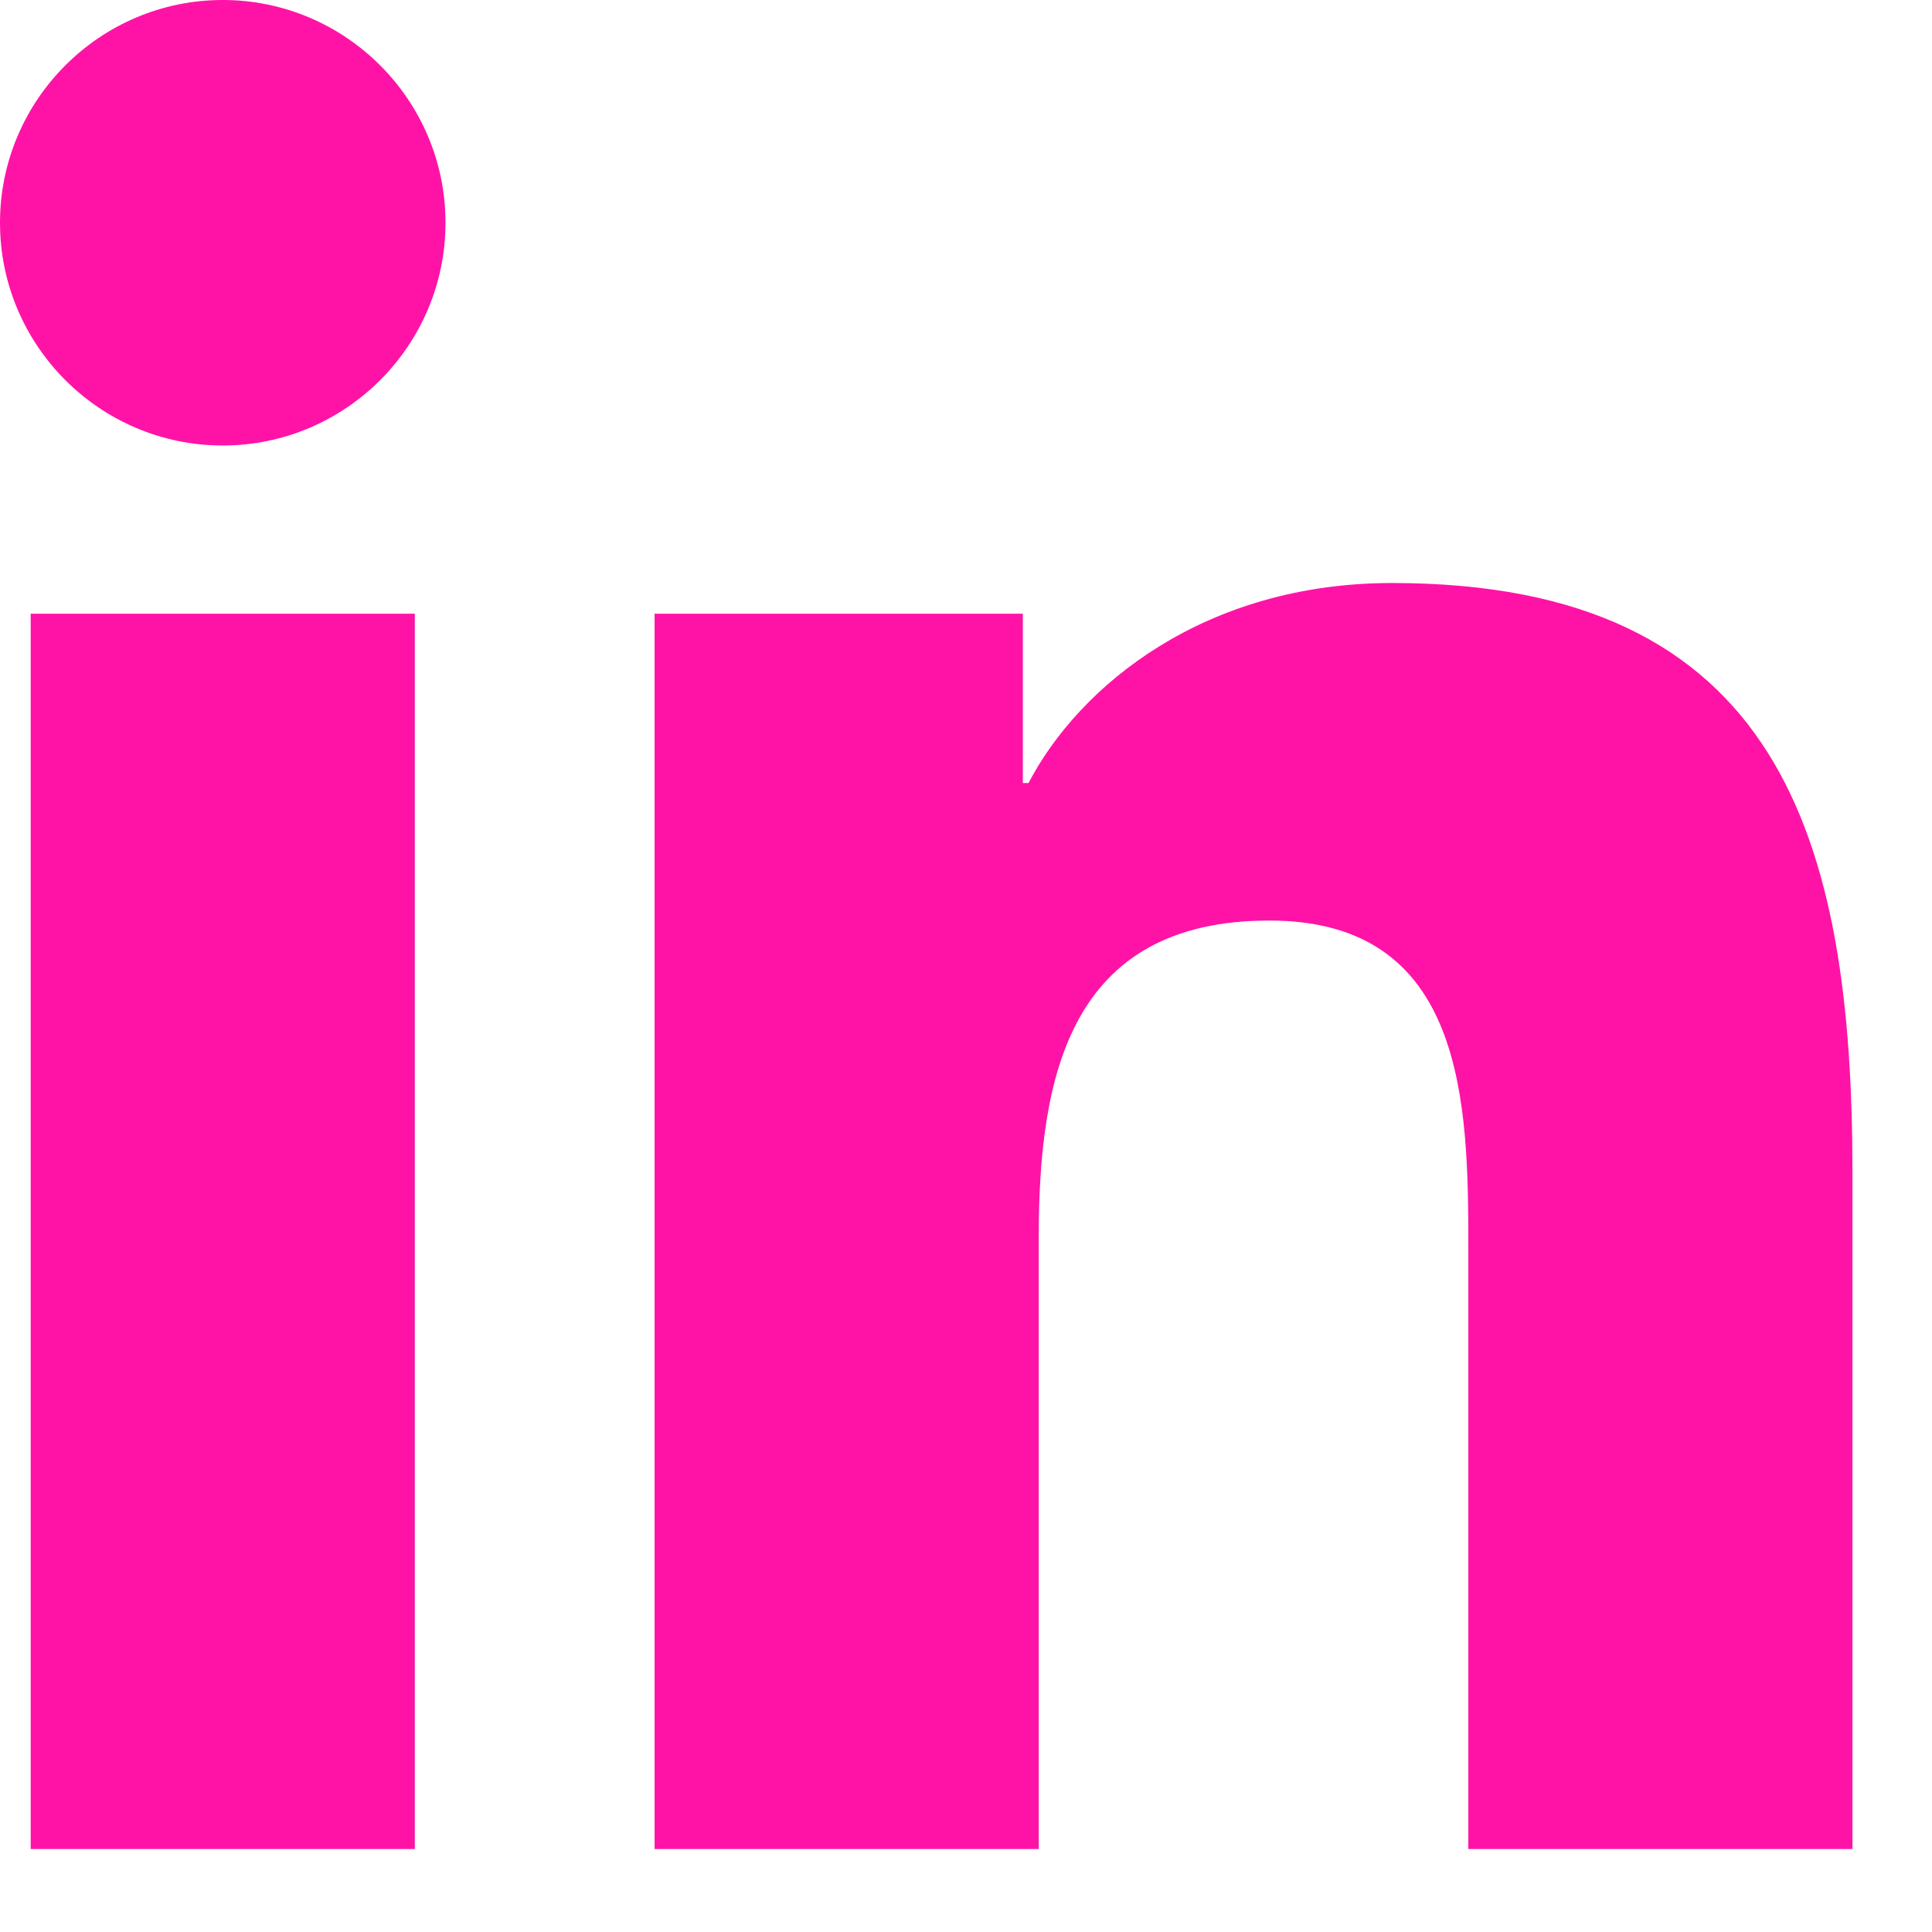
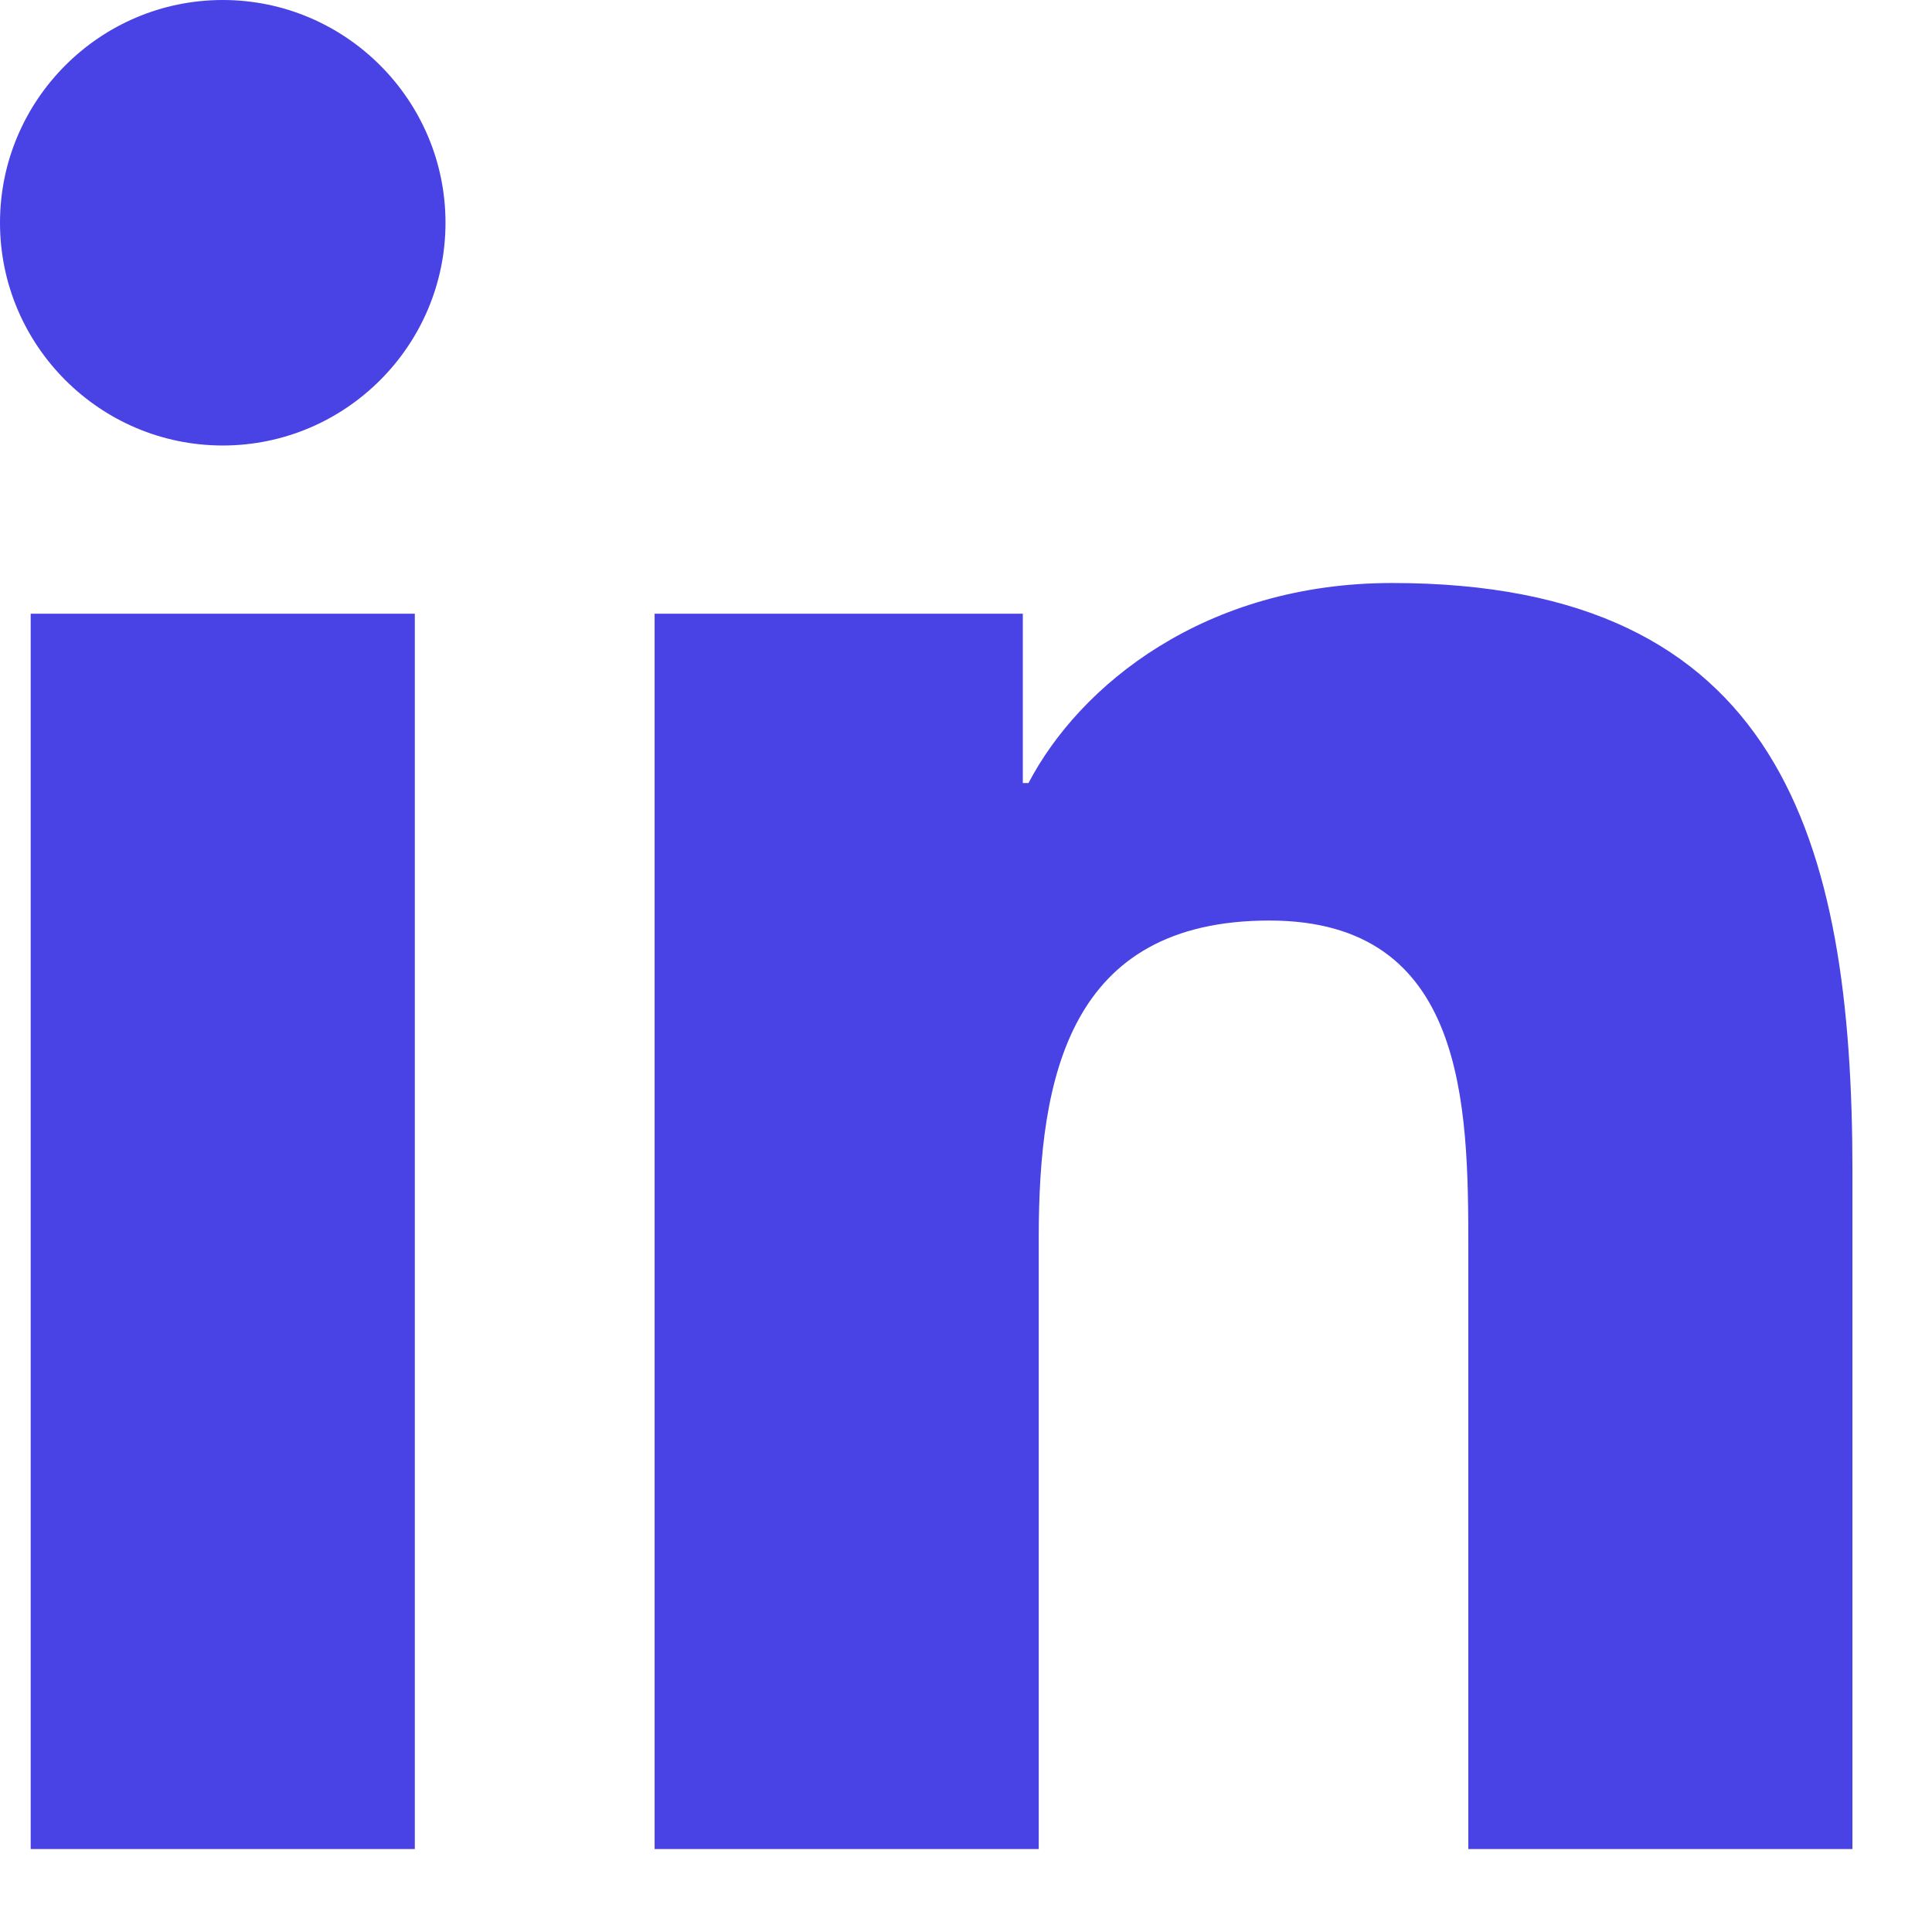
<svg xmlns="http://www.w3.org/2000/svg" version="1.2" baseProfile="tiny-ps" viewBox="0 0 17 17" width="17" height="17">
  <style>
		tspan { white-space:pre }
- 		.shp0 { fill: #ff13a7 } 
+ 		.shp0 { fill: #4942E4 } 
	</style>
  <path id="Layer" class="shp0" d="M3.65 16.27L0.27 16.27L0.27 5.4L3.65 5.4L3.65 16.27ZM1.96 3.92C0.88 3.92 0 3.04 0 1.96C0 0.88 0.88 0 1.96 0C3.04 0 3.92 0.88 3.92 1.96C3.92 3.04 3.04 3.92 1.96 3.92ZM16.3 16.27L12.92 16.27L12.92 10.98C12.92 9.72 12.9 8.1 11.17 8.1C9.41 8.1 9.14 9.47 9.14 10.89L9.14 16.27L5.76 16.27L5.76 5.4L9 5.4L9 6.89L9.05 6.89C9.5 6.03 10.6 5.13 12.25 5.13C15.66 5.13 16.3 7.38 16.3 10.31L16.3 16.27Z" />
</svg>
